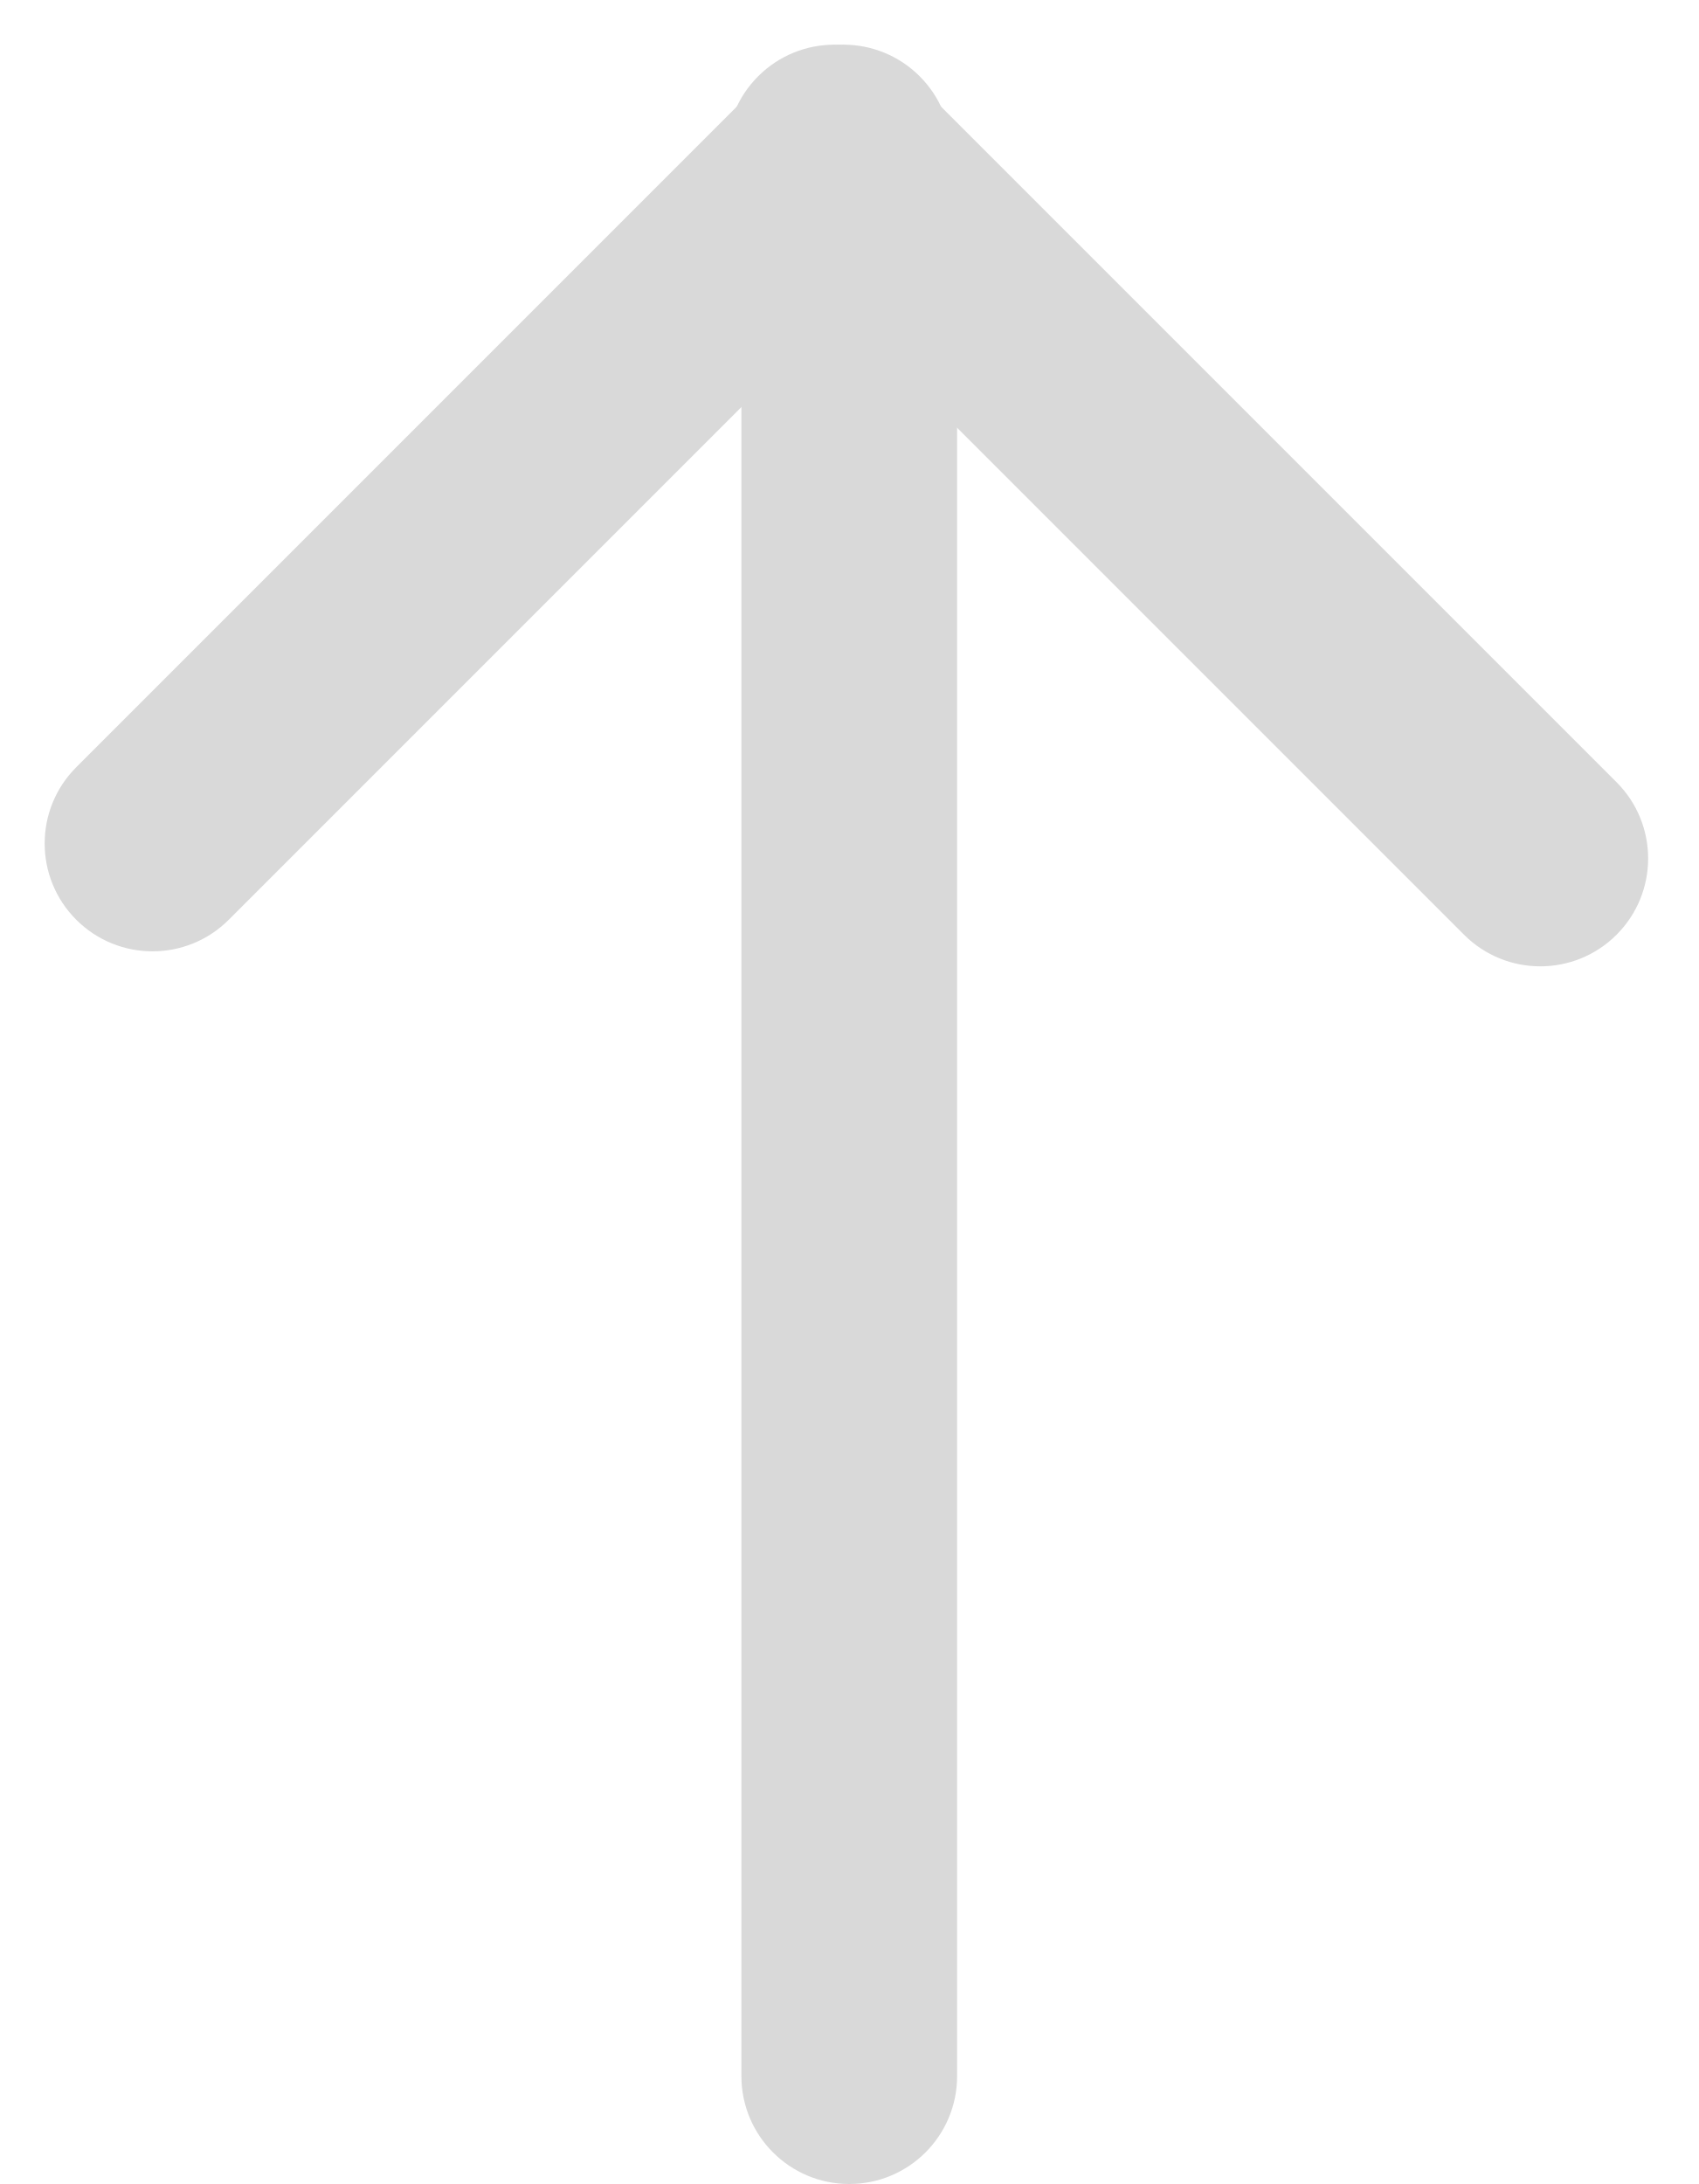
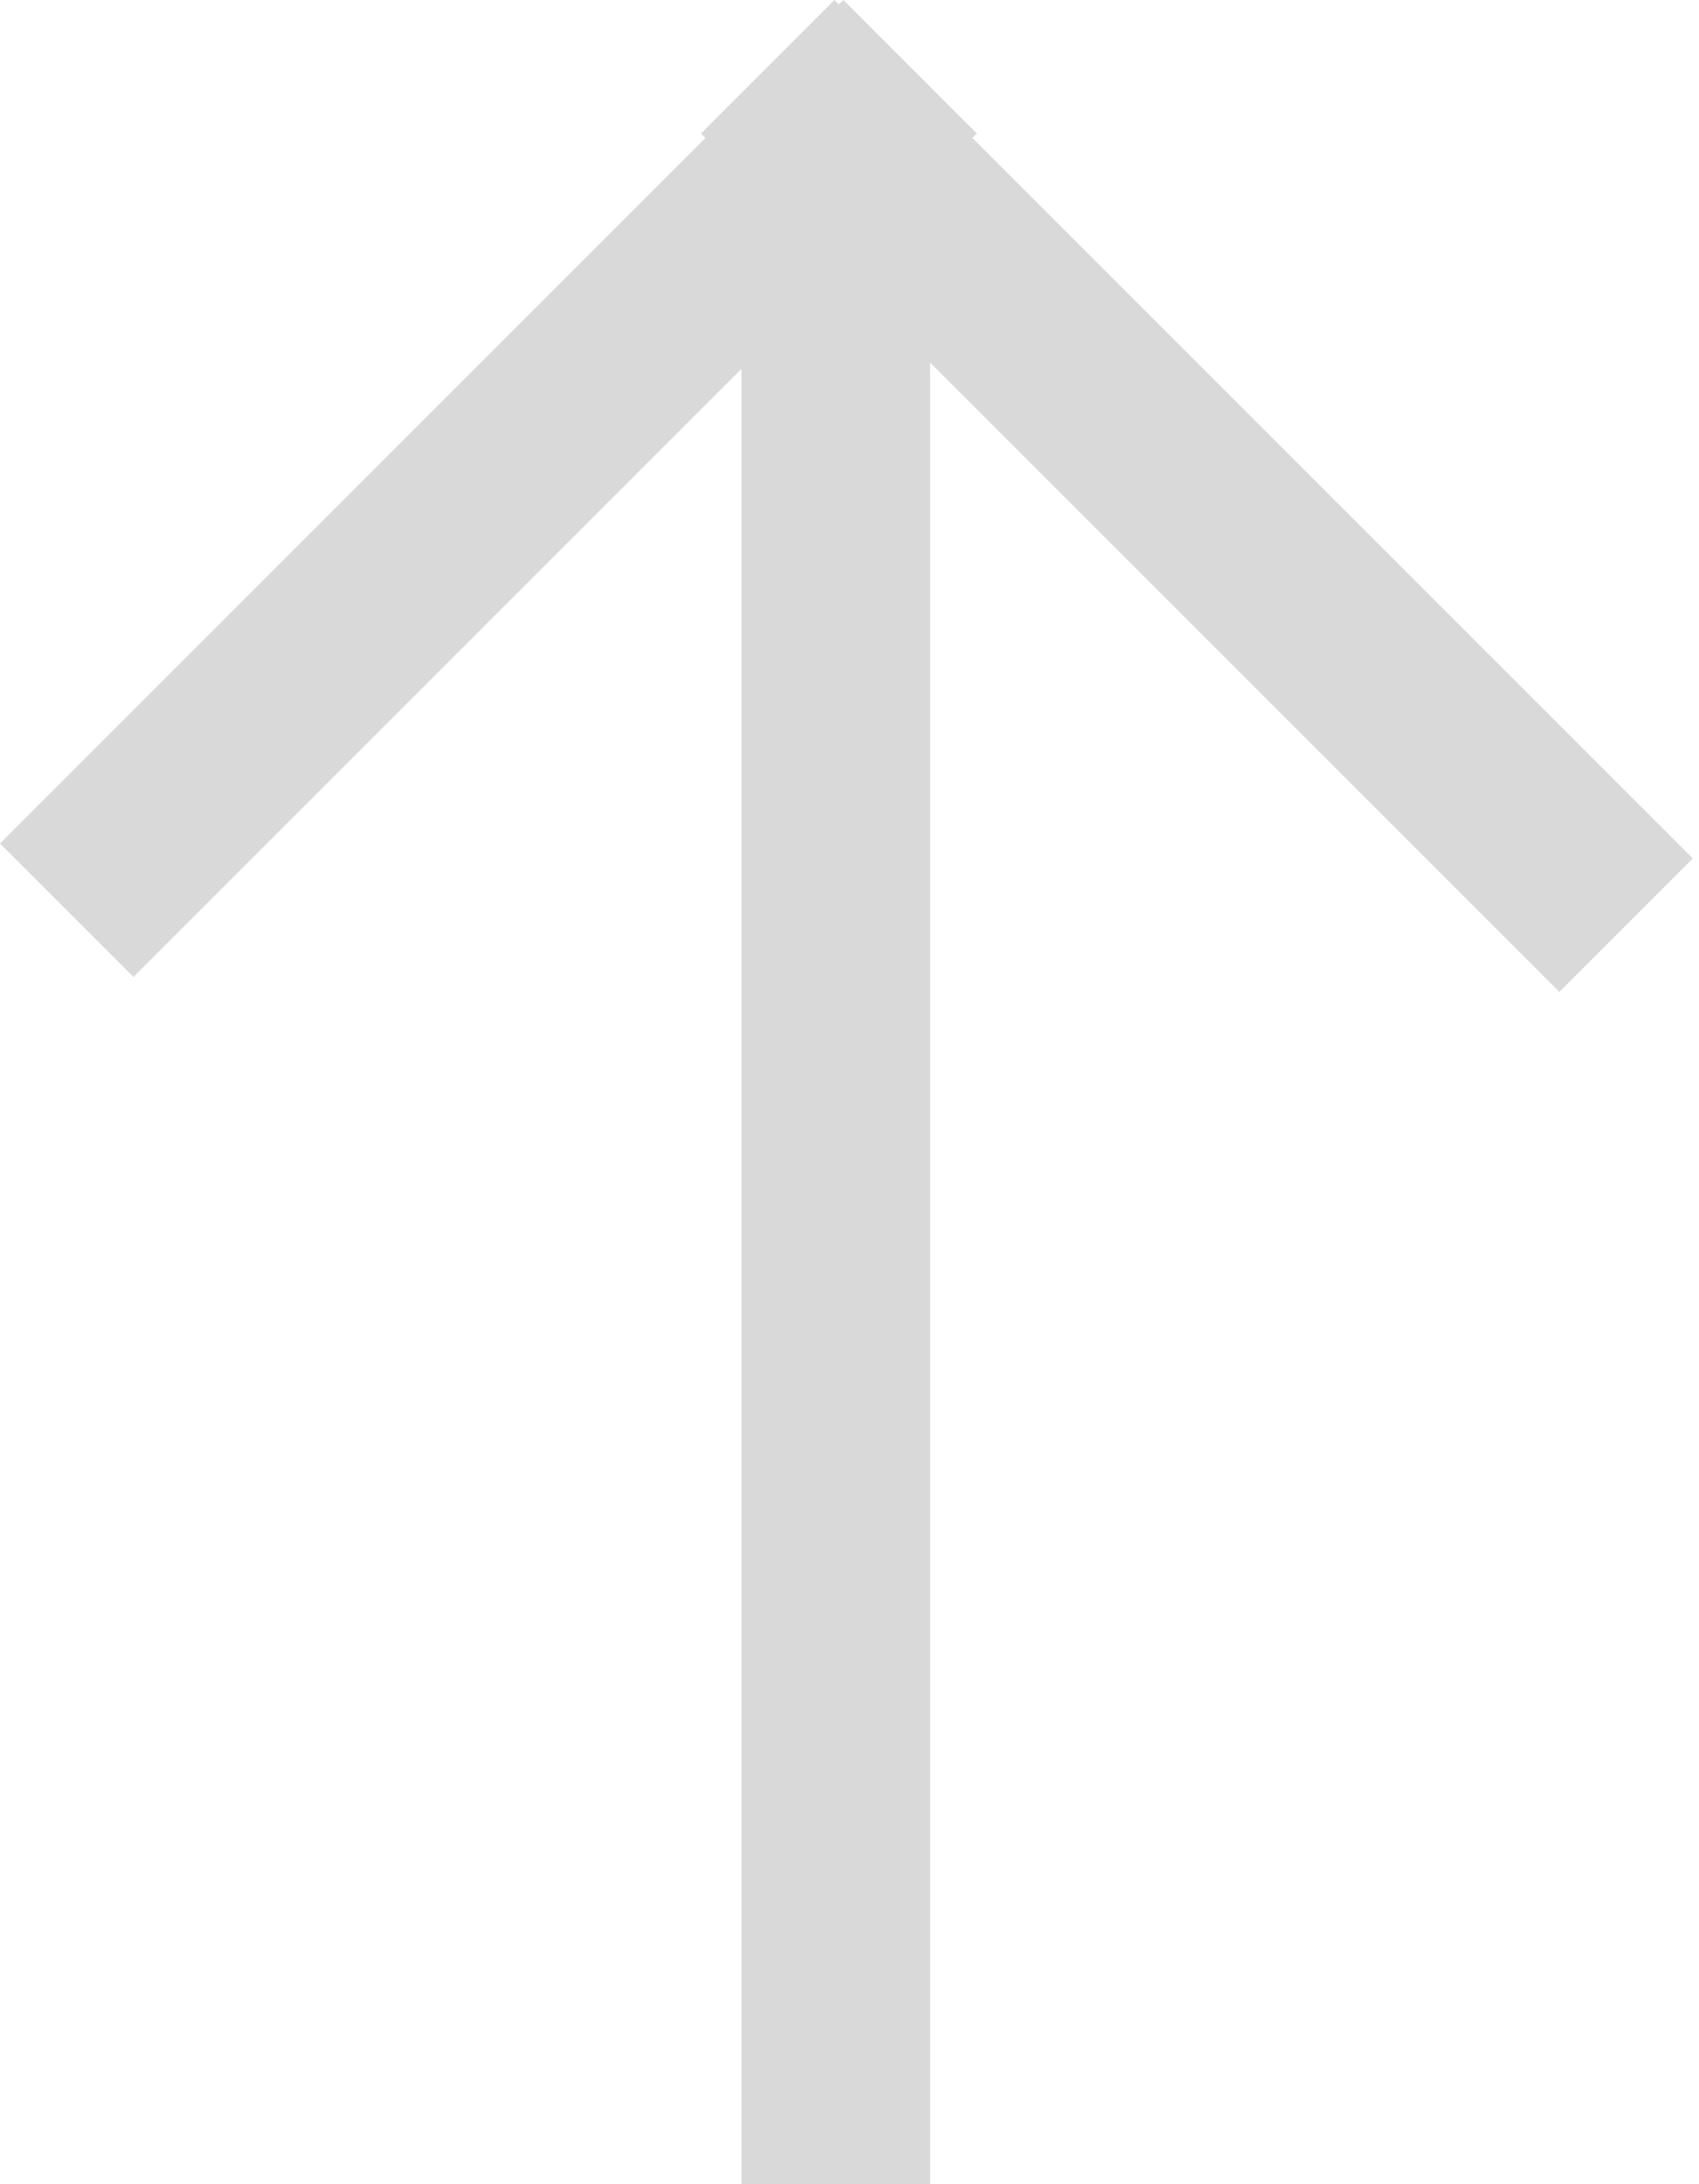
<svg xmlns="http://www.w3.org/2000/svg" width="63" height="81" viewBox="0 0 63 81" fill="none">
-   <rect x="27.5" y="5" width="8" height="76" rx="4" fill="#D9D9D9" />
-   <rect x="31.283" width="8" height="44.241" rx="4" transform="rotate(45 31.283 0)" fill="#D9D9D9" />
-   <rect x="62.789" y="31.839" width="8" height="45.027" rx="4" transform="rotate(135 62.7886 31.8389)" fill="#D9D9D9" />
+   <rect x="27.5" y="5" width="7" height="76" fill="#D9D9D9" />
+   <rect x="31.283" width="7" height="44.241" transform="rotate(45 31.283 0)" fill="#D9D9D9" />
+   <rect x="62.789" y="31.839" width="7" height="45.027" transform="rotate(135 62.7886 31.8389)" fill="#D9D9D9" />
</svg>
